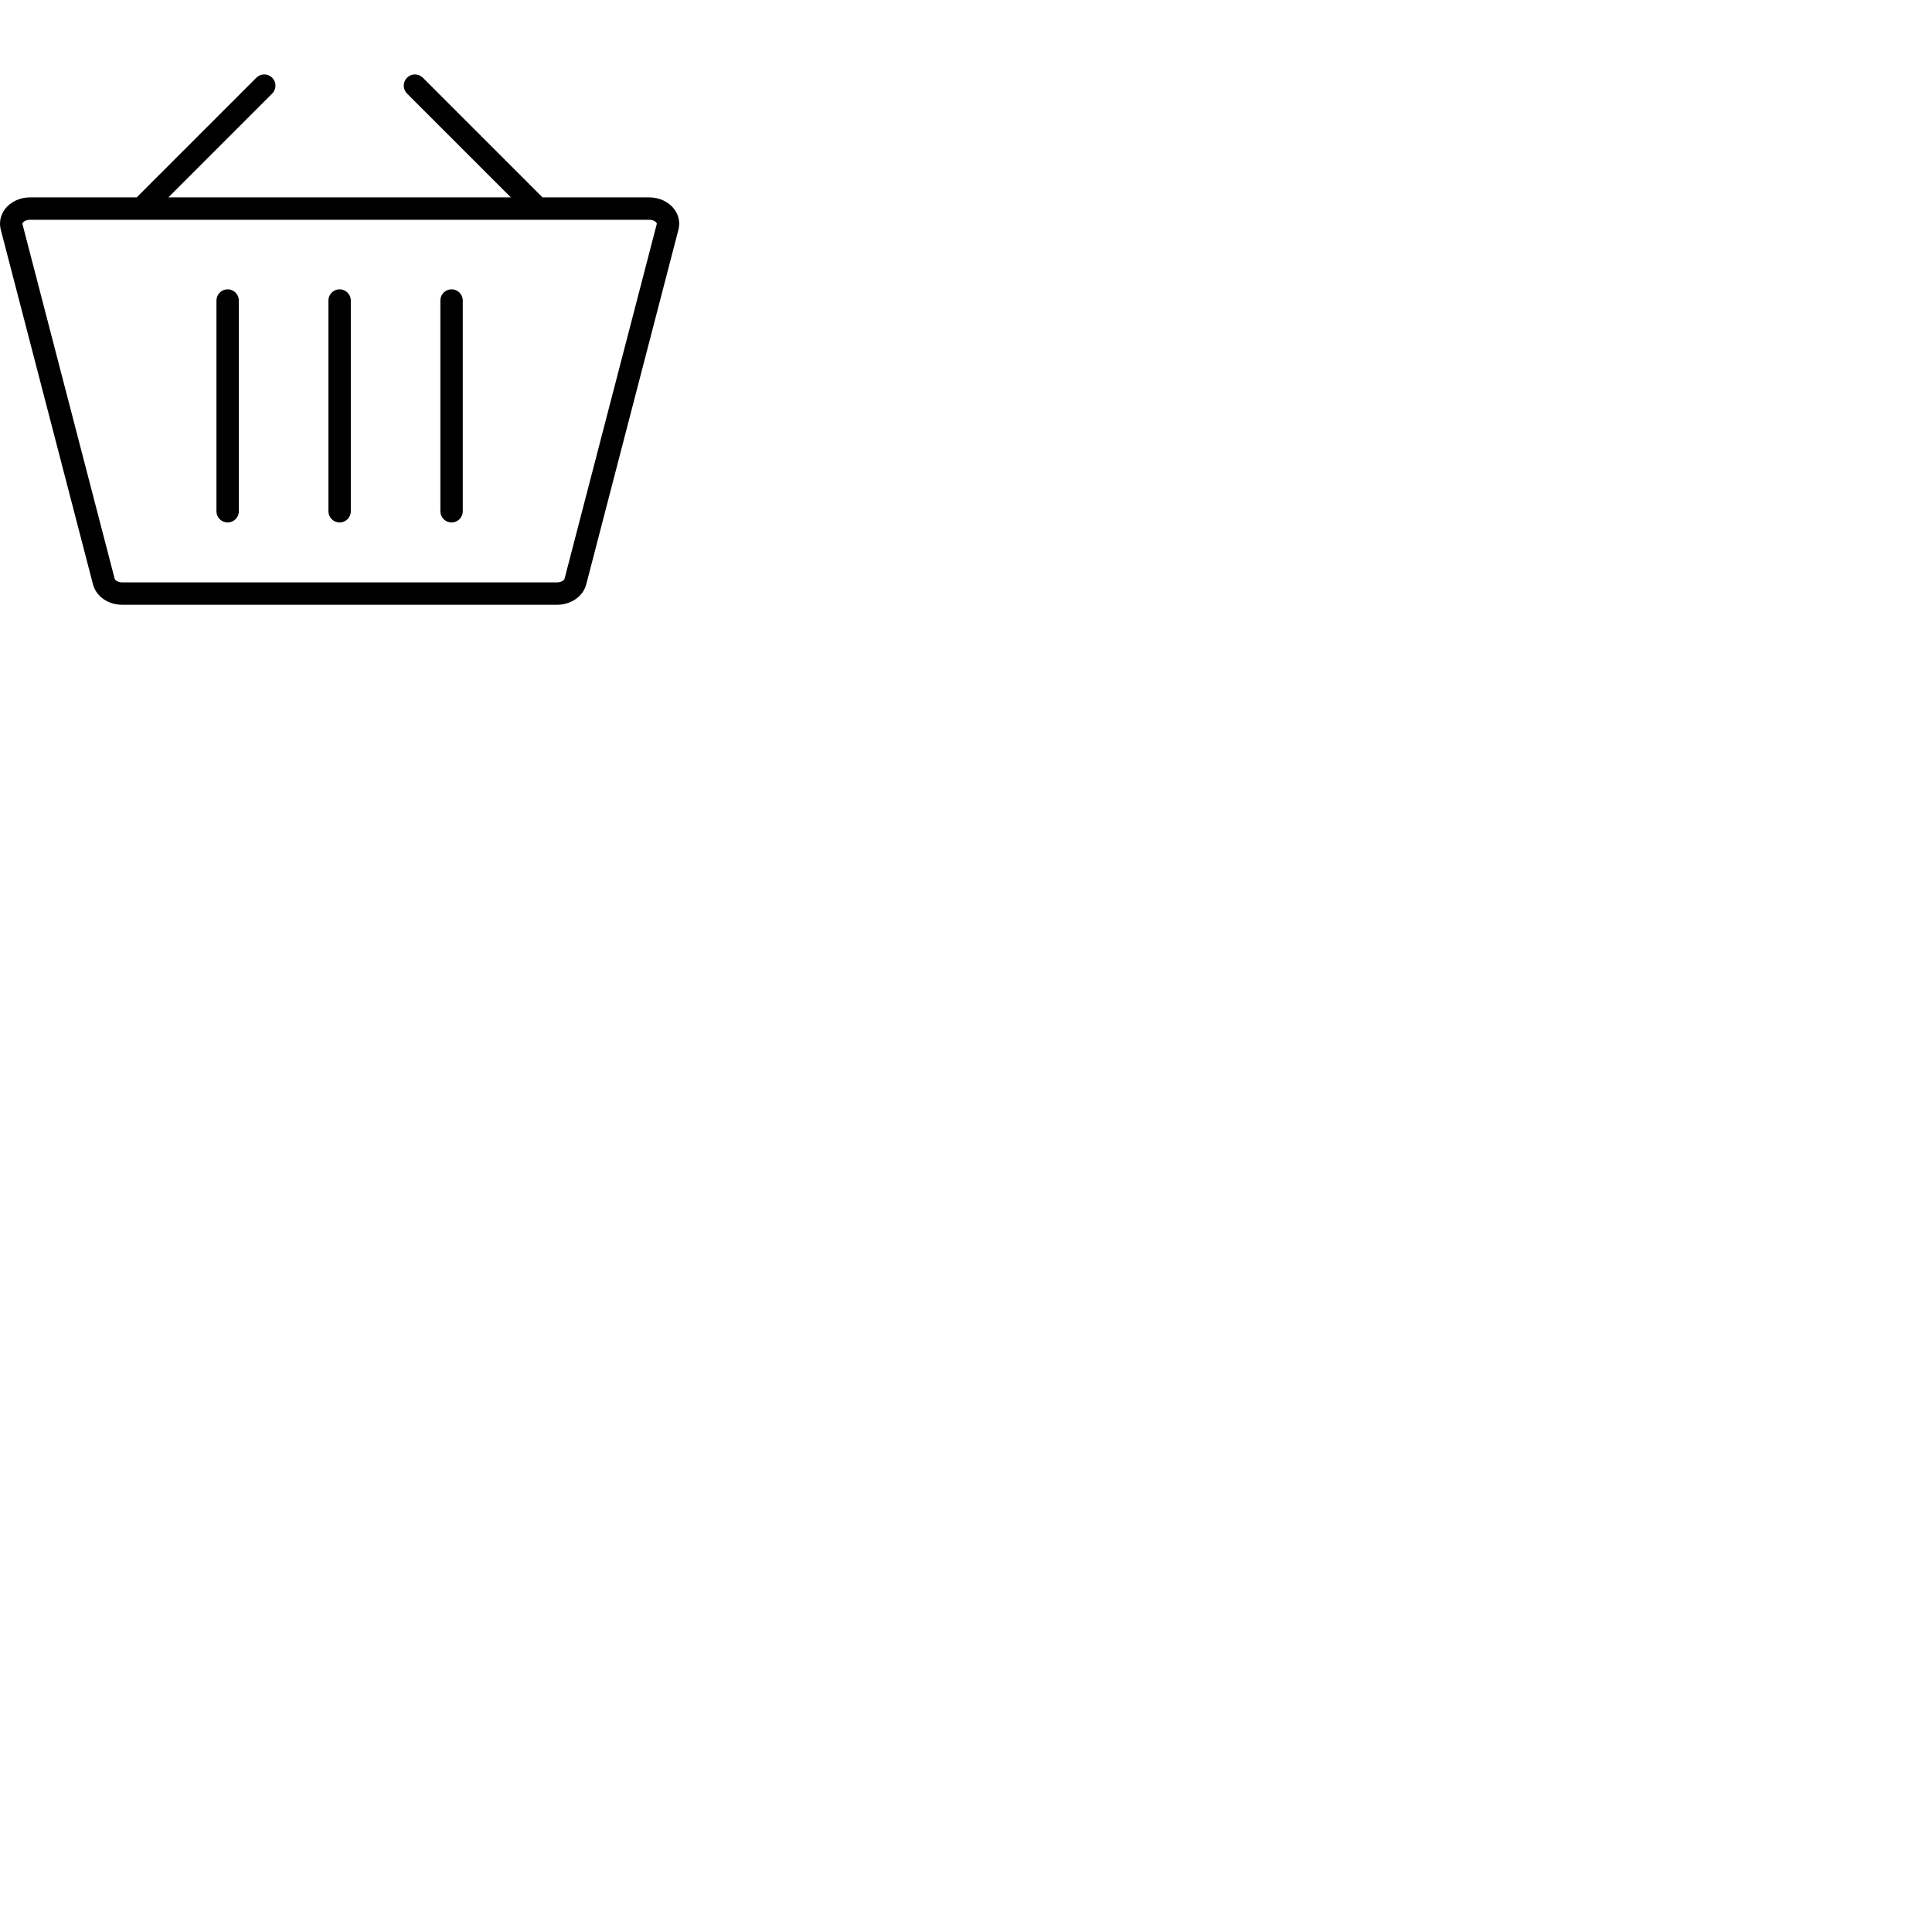
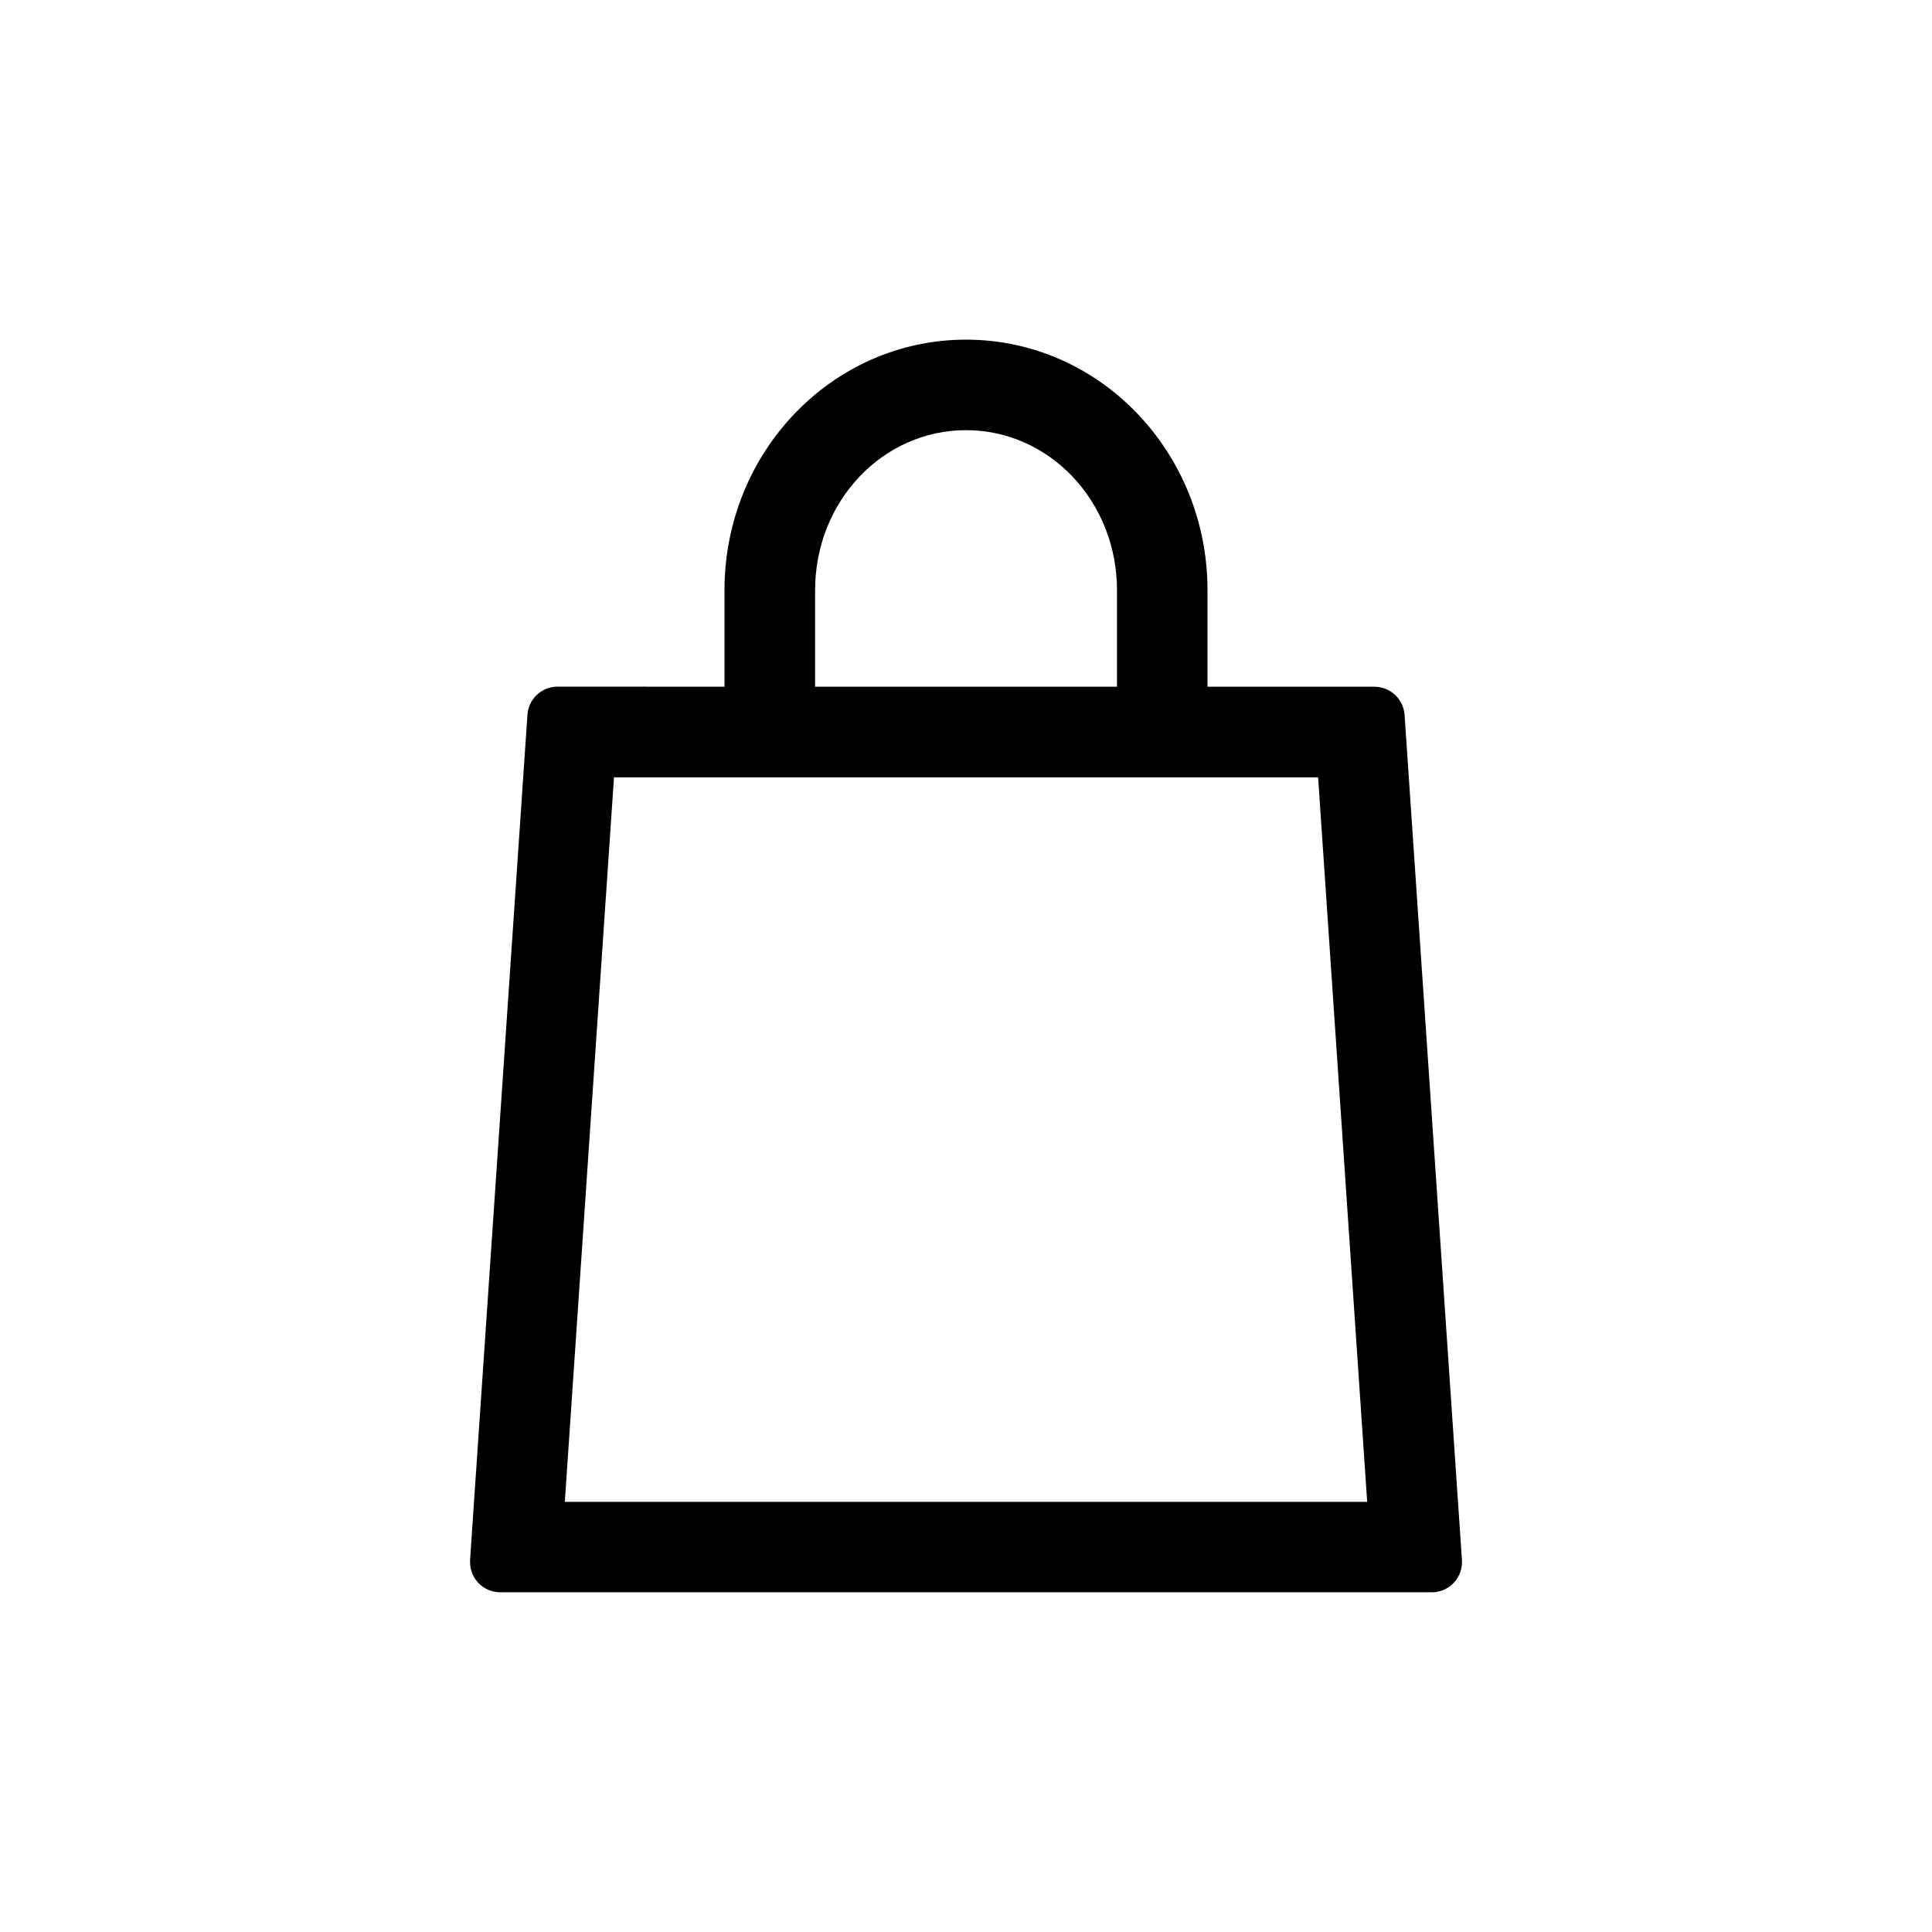
- <svg xmlns="http://www.w3.org/2000/svg" version="1.1" width="256" height="256" viewBox="0 0 256 256" xml:space="preserve">
-   <path d="M 89.317 27.68 c -0.739 -0.955 -1.973 -1.526 -3.3 -1.526 H 71.888 L 56.032 10.297 c -0.579 -0.579 -1.518 -0.579 -2.098 0 c -0.579 0.579 -0.579 1.518 0 2.098 l 13.759 13.759 H 22.307 l 13.759 -13.759 c 0.58 -0.579 0.58 -1.519 0 -2.098 c -0.58 -0.579 -1.518 -0.579 -2.098 0 L 18.112 26.154 H 3.983 c -1.329 0 -2.562 0.571 -3.301 1.527 c -0.616 0.796 -0.828 1.796 -0.582 2.74 l 12.222 47.012 c 0.413 1.593 2.01 2.704 3.883 2.704 h 57.59 c 1.872 0 3.469 -1.112 3.884 -2.704 L 89.9 30.42 C 90.146 29.475 89.933 28.476 89.317 27.68 z M 87.028 29.674 L 74.806 76.686 c -0.051 0.198 -0.44 0.484 -1.011 0.484 h -57.59 c -0.571 0 -0.96 -0.286 -1.012 -0.483 L 2.972 29.674 c -0.007 -0.027 -0.02 -0.078 0.058 -0.179 c 0.133 -0.172 0.463 -0.374 0.954 -0.374 h 82.033 c 0.49 0 0.82 0.201 0.953 0.374 C 87.048 29.597 87.036 29.648 87.028 29.674 z" style="stroke: none; stroke-width: 1; stroke-dasharray: none; stroke-linecap: butt; stroke-linejoin: miter; stroke-miterlimit: 10; fill: rgb(0,0,0); fill-rule: nonzero; opacity: 1;" transform=" matrix(1 0 0 1 0 0) " stroke-linecap="round" />
-   <path d="M 45 38.337 c -0.82 0 -1.484 0.664 -1.484 1.484 v 27.923 c 0 0.819 0.664 1.484 1.484 1.484 s 1.484 -0.664 1.484 -1.484 V 39.821 C 46.483 39.001 45.819 38.337 45 38.337 z" style="stroke: none; stroke-width: 1; stroke-dasharray: none; stroke-linecap: butt; stroke-linejoin: miter; stroke-miterlimit: 10; fill: rgb(0,0,0); fill-rule: nonzero; opacity: 1;" transform=" matrix(1 0 0 1 0 0) " stroke-linecap="round" />
-   <path d="M 59.835 38.337 c -0.819 0 -1.484 0.664 -1.484 1.484 v 27.923 c 0 0.819 0.664 1.484 1.484 1.484 c 0.819 0 1.484 -0.664 1.484 -1.484 V 39.821 C 61.319 39.001 60.654 38.337 59.835 38.337 z" style="stroke: none; stroke-width: 1; stroke-dasharray: none; stroke-linecap: butt; stroke-linejoin: miter; stroke-miterlimit: 10; fill: rgb(0,0,0); fill-rule: nonzero; opacity: 1;" transform=" matrix(1 0 0 1 0 0) " stroke-linecap="round" />
-   <path d="M 30.164 38.337 c -0.82 0 -1.484 0.664 -1.484 1.484 v 27.923 c 0 0.819 0.664 1.484 1.484 1.484 s 1.484 -0.664 1.484 -1.484 V 39.821 C 31.648 39.001 30.984 38.337 30.164 38.337 z" style="stroke: none; stroke-width: 1; stroke-dasharray: none; stroke-linecap: butt; stroke-linejoin: miter; stroke-miterlimit: 10; fill: rgb(0,0,0); fill-rule: nonzero; opacity: 1;" transform=" matrix(1 0 0 1 0 0) " stroke-linecap="round" />
+ <svg xmlns="http://www.w3.org/2000/svg" width="200" height="200" data-name="Layer 1" id="cart">
+   <path fill="currentColor" d="M75 71.09v-10c0-14.28 11.15-25.93 25-25.93s25 11.65 25 25.93v10h17.28A3.13 3.13 0 0 1 145.4 74l5.94 87.5a3.14 3.14 0 0 1-2.91 3.33H51.78a3.12 3.12 0 0 1-3.12-3.12v-.21L54.6 74a3.13 3.13 0 0 1 3.12-2.92Zm9.38 0h31.25v-10c0-9.19-7-16.56-15.63-16.56S84.38 51.9 84.38 61.09Zm-25.91 84.38h83.06l-5.08-75H63.56Z" />
</svg>
